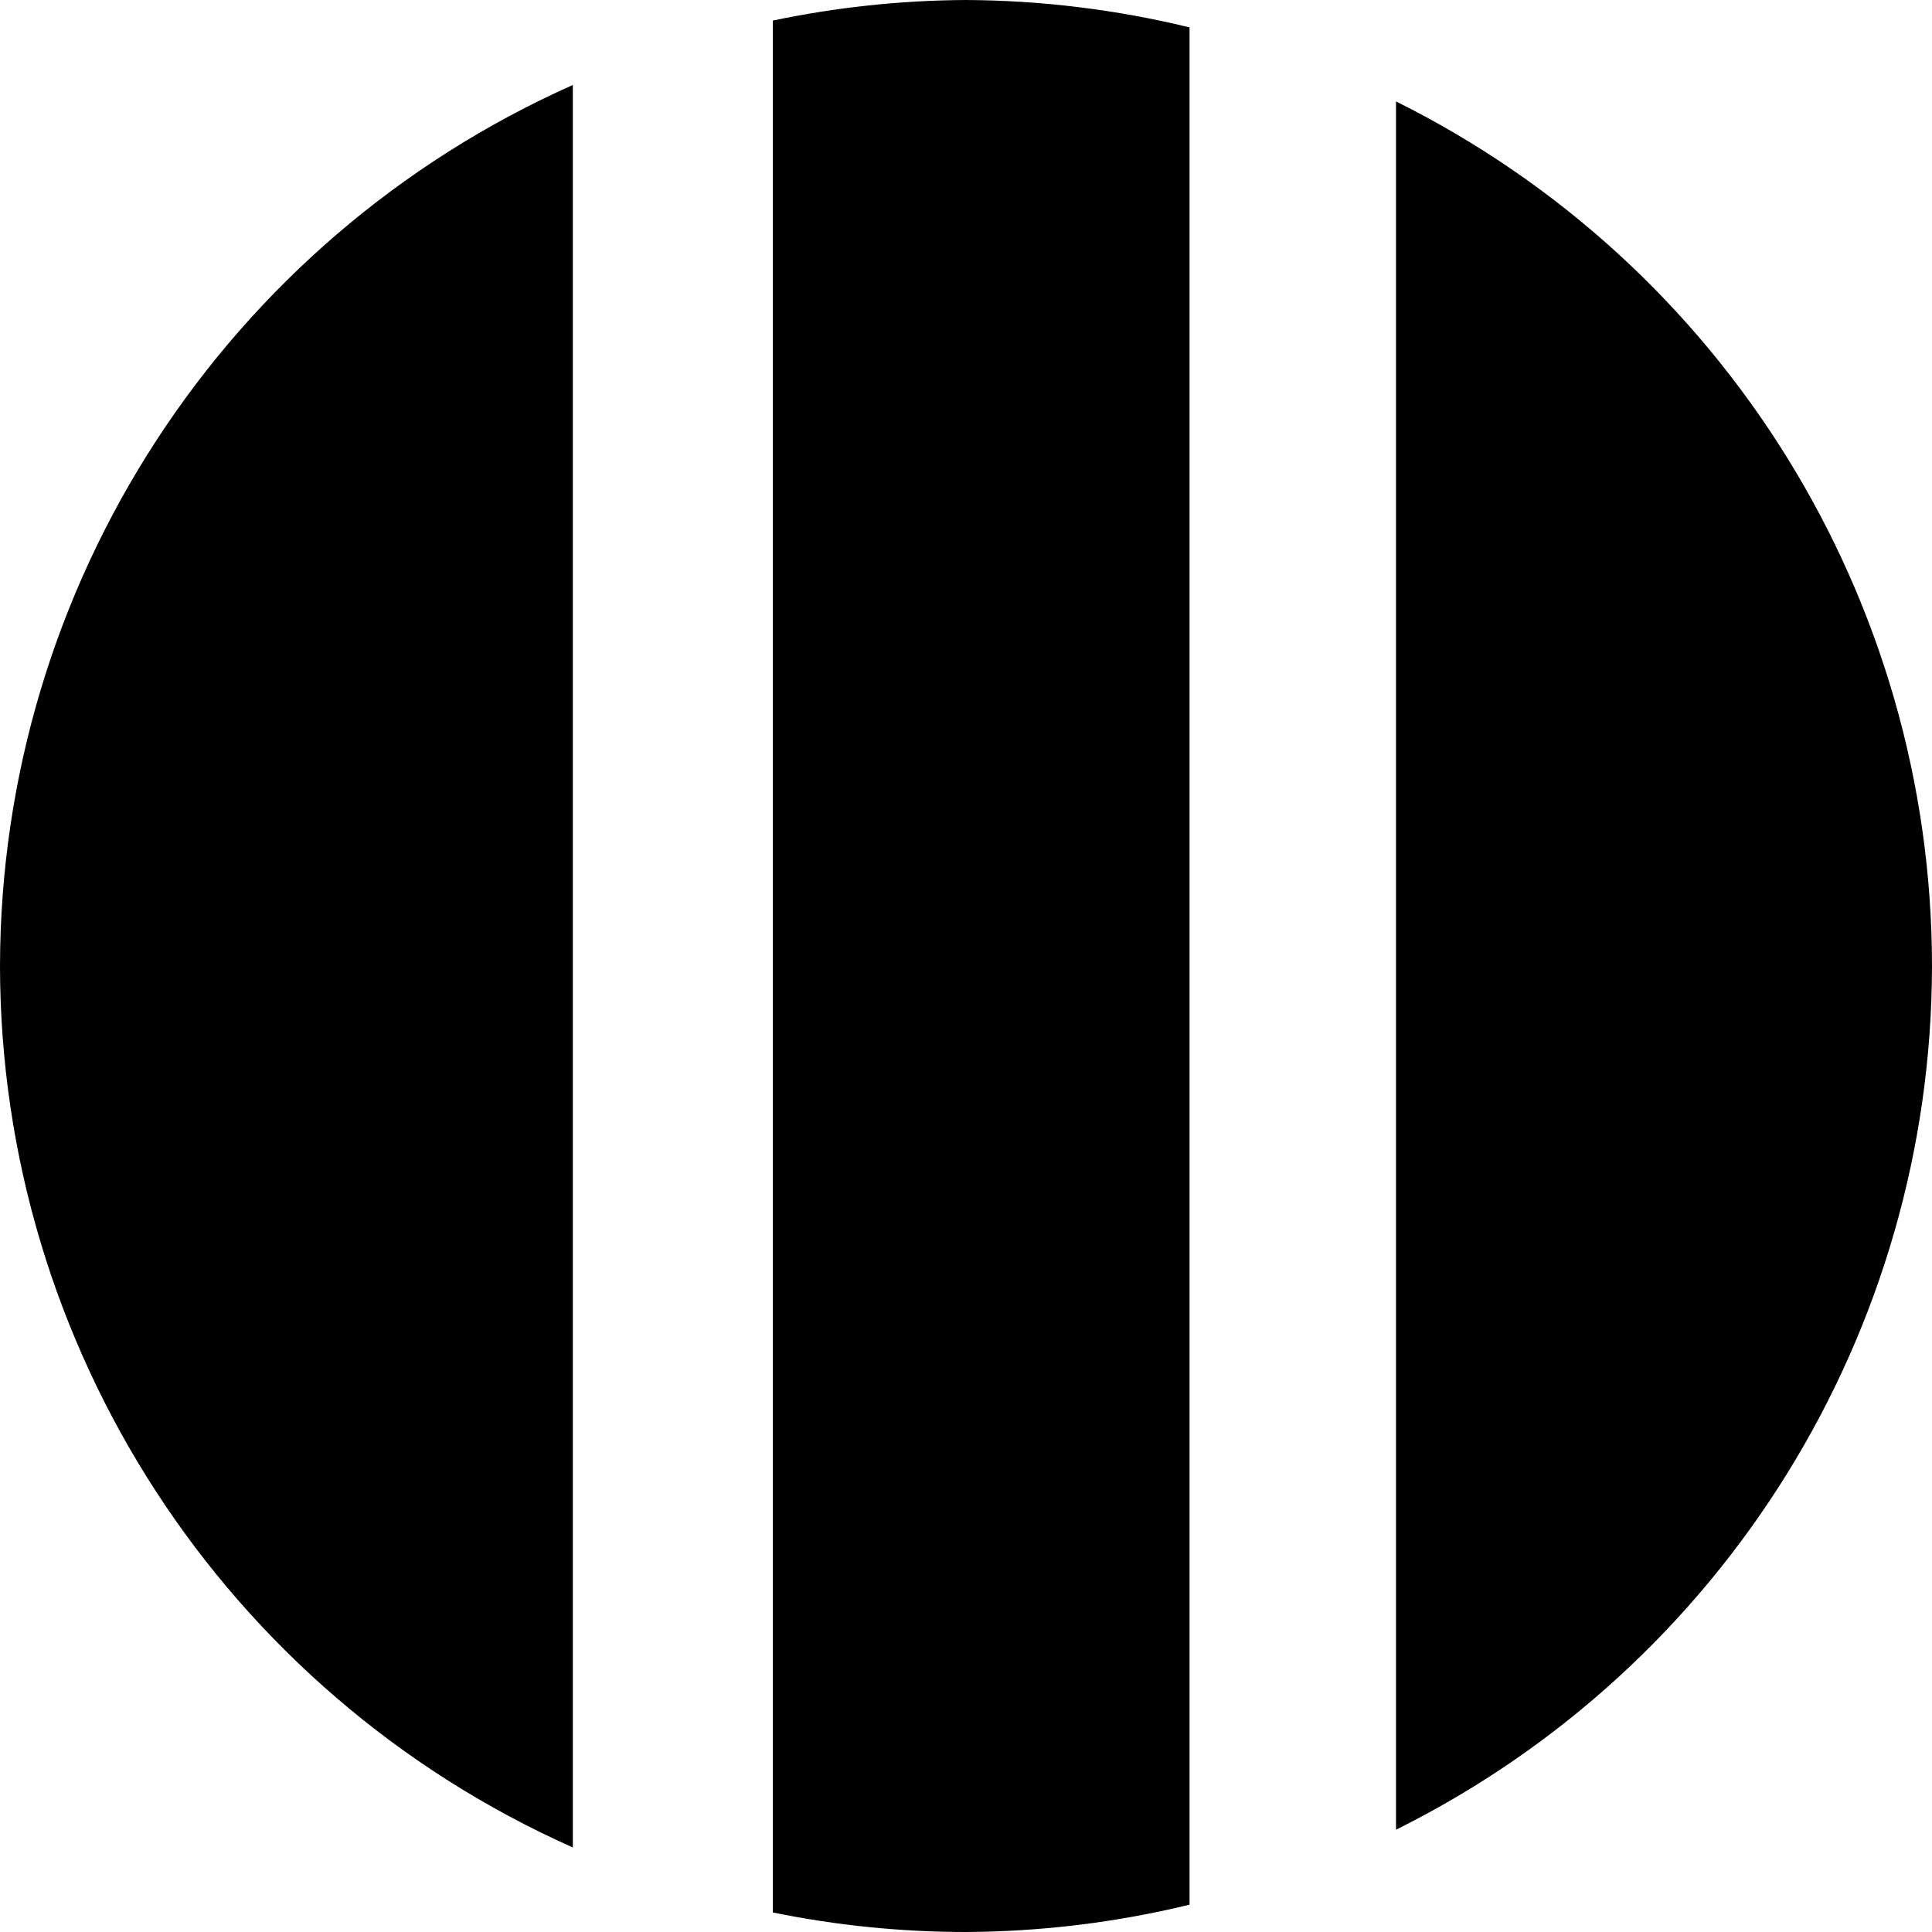
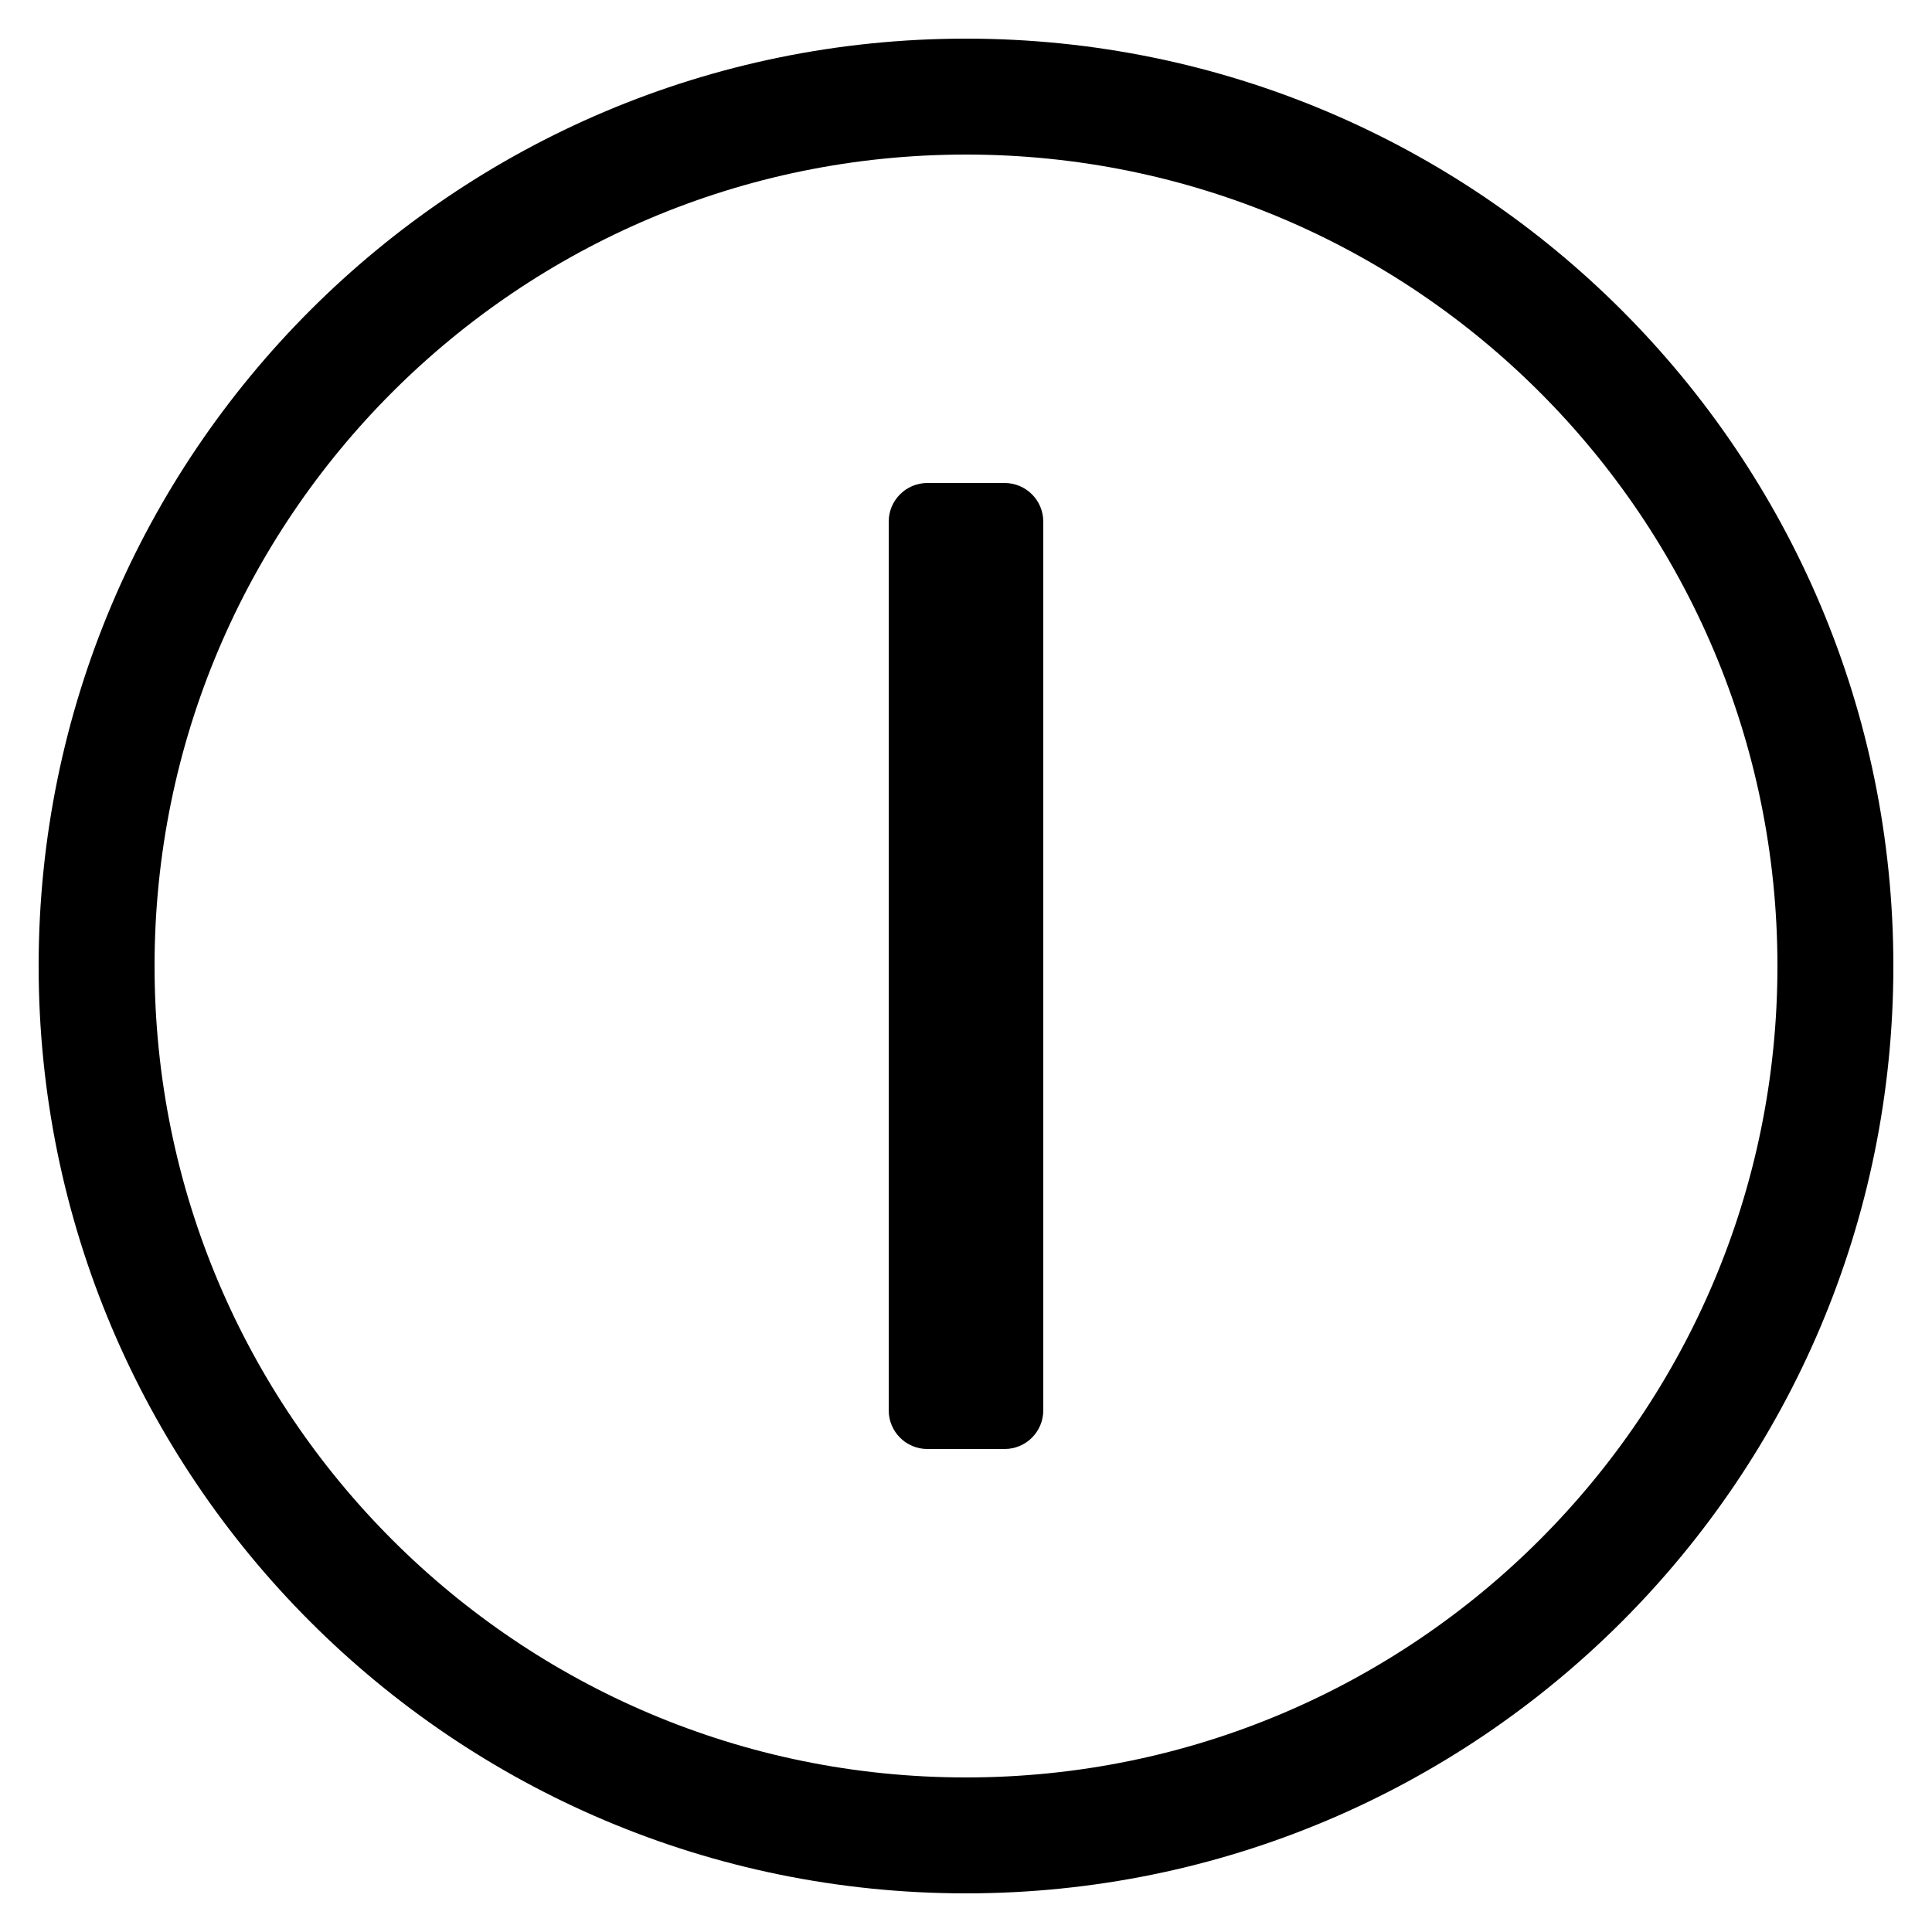
- <svg xmlns="http://www.w3.org/2000/svg" xml:space="preserve" width="60" height="60" viewBox="0 0 60 60">
-   <g style="display:inline">
-     <path d="M170 102.5a30 30 0 0 0-6 .639v58.754a30 30 0 0 0 6 .607 30 30 0 0 0 6.941-.848V103.35a30 30 0 0 0-6.941-.85m-12.21 2.639A30 30 0 0 0 140 132.5a30 30 0 0 0 17.79 27.375zm25.564.511v53.674A30 30 0 0 0 200 132.5a30 30 0 0 0-16.646-26.85" style="stroke-width:1" transform="translate(-140 -102.5)" />
-     <path d="M27.903 59.887c-.852-.07-2.82-.333-3.344-.445l-.5-.107V29.992c0-16.139.035-29.343.076-29.344.041 0 .579-.087 1.195-.193 3.355-.578 7.04-.503 10.535.214l1.073.22V59.11l-1.073.22a41 41 0 0 1-2.171.372c-1.076.148-4.804.266-5.79.184" style="fill:#000;stroke-width:.01;fill-opacity:1" />
-     <path d="M43.428 29.943V3.231l.773.423a30.4 30.4 0 0 1 6.867 5.131c1.637 1.63 2.732 2.966 3.965 4.842 2.643 4.023 4.273 8.637 4.77 13.51.16 1.566.075 5.64-.148 7.056-1.373 8.726-6.07 16.087-13.282 20.817-1.026.672-2.728 1.646-2.879 1.646-.036 0-.066-12.021-.066-26.713M16.173 56.498a29.68 29.68 0 0 1-12.979-13.27C1.041 38.86.1 34.836.1 30c0-2.886.248-4.853.954-7.567C2.948 15.157 7.76 8.617 14.123 4.667c.862-.535 3.447-1.922 3.583-1.922.035 0 .064 12.265.064 27.255s-.033 27.254-.074 27.252c-.042 0-.727-.34-1.523-.754" style="fill:#000;fill-opacity:1;stroke-width:.01" />
-   </g>
+ <svg xmlns="http://www.w3.org/2000/svg" viewBox="0 0 100 100">
+   <circle cx="50" cy="50" r="45" fill="none" stroke="#000000" stroke-width="6" />
+   <rect x="46" y="25" width="8" height="50" rx="2" fill="#000000" />
</svg>
